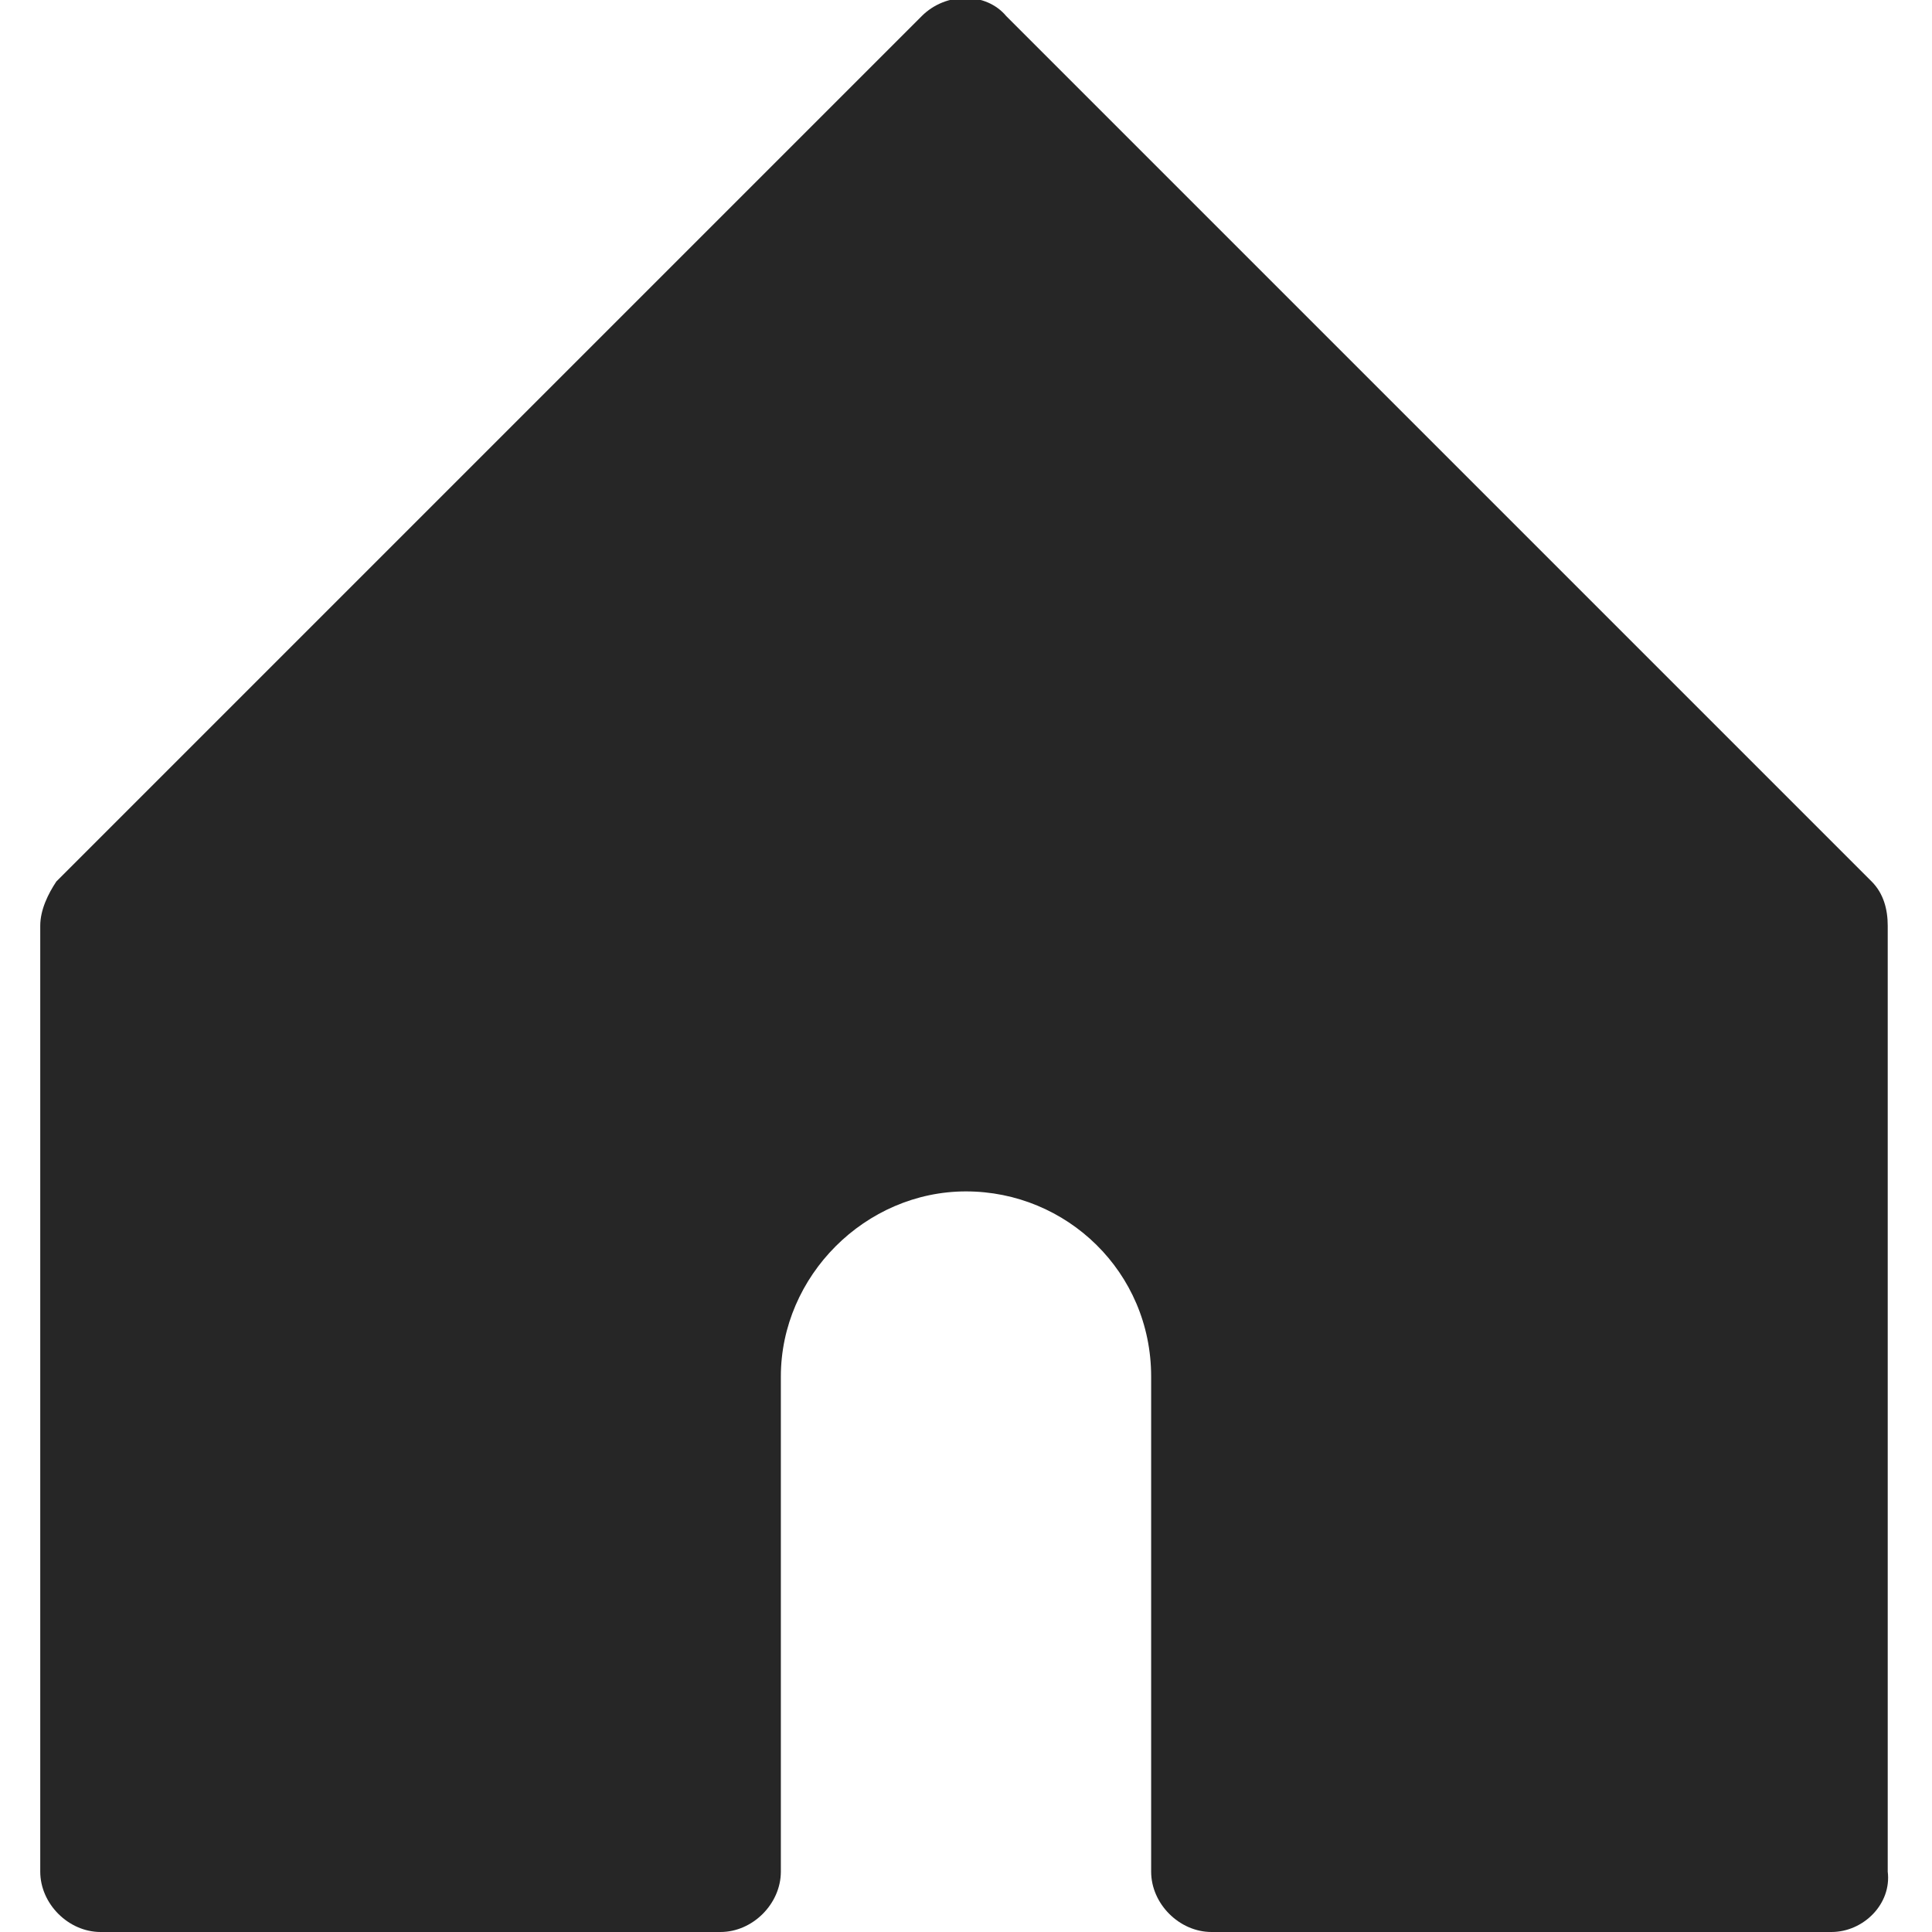
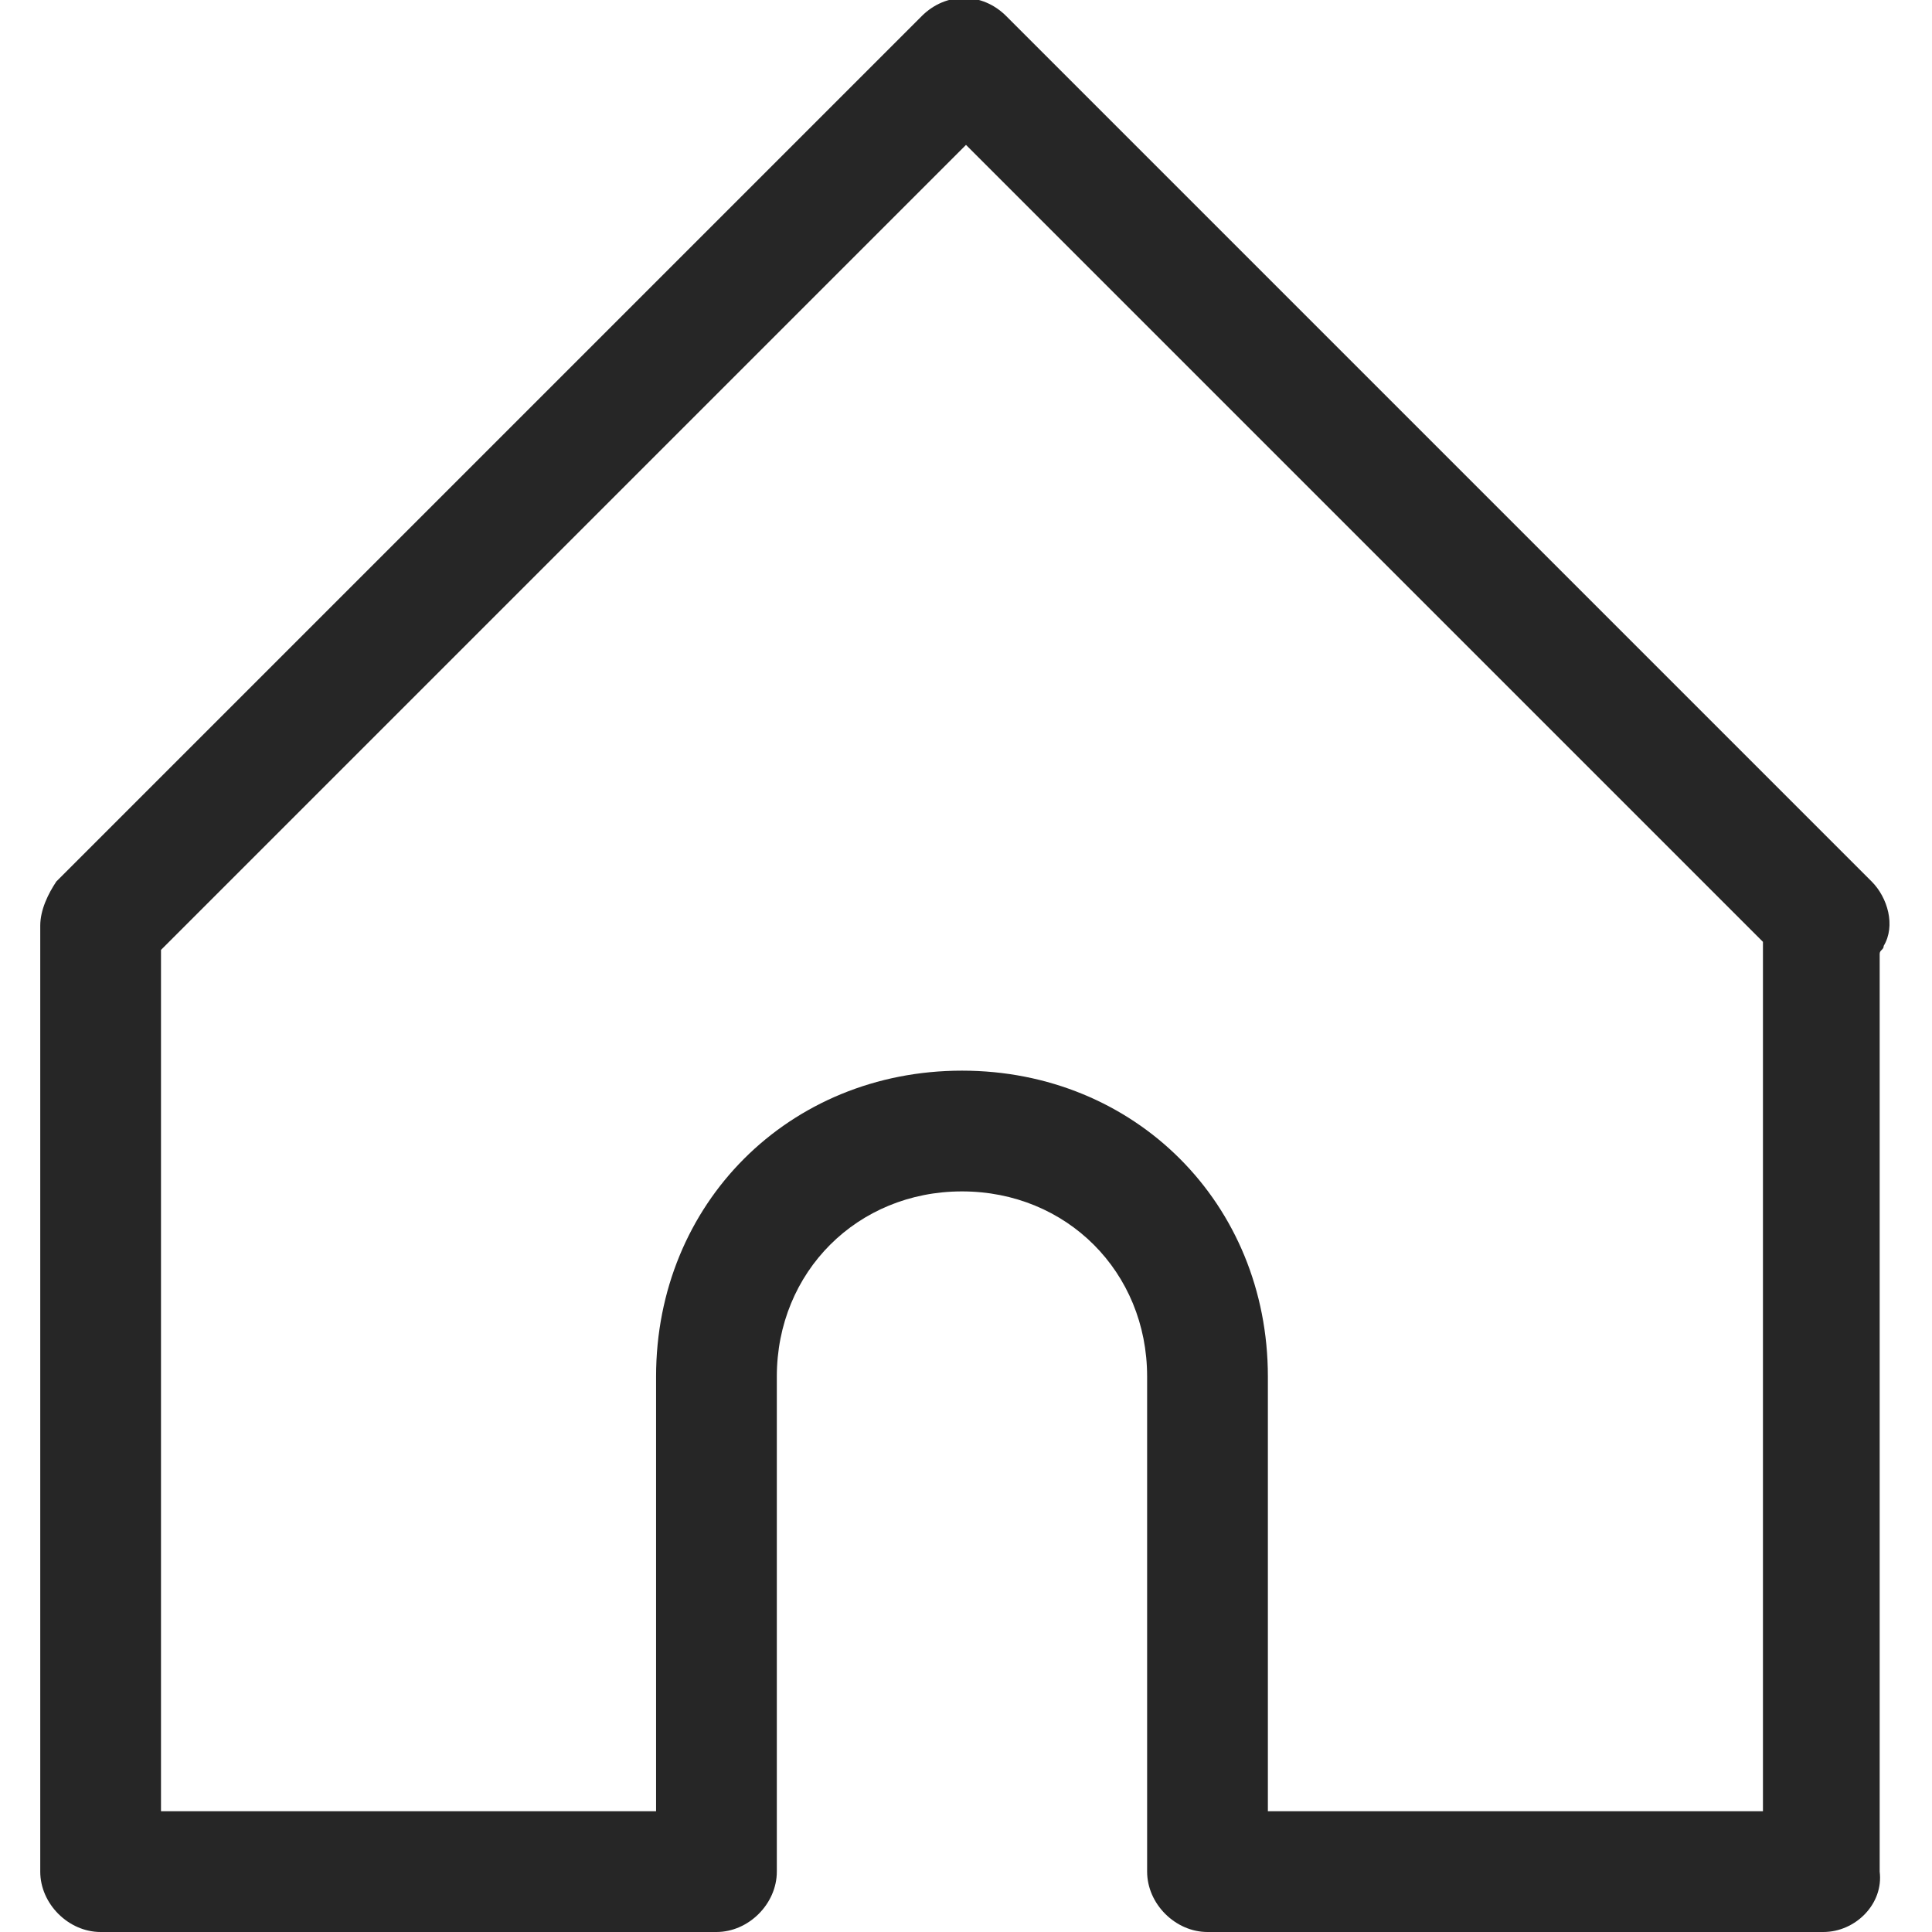
<svg fill="#262626" viewBox="0 0 48 48">
-   <path d="M45.5 48H30.1c-.8 0-1.5-.7-1.5-1.5V34.2c0-2.6-2.1-4.6-4.6-4.6s-4.6 2.1-4.6 4.6v12.3c0 .8-.7 1.5-1.5 1.5H2.5c-.8 0-1.5-.7-1.5-1.5V23c0-.4.2-.8.4-1.1L22.9.4c.6-.6 1.6-.6 2.1 0l21.5 21.5c.3.3.4.7.4 1.1v23.5c.1.8-.6 1.5-1.4 1.5z" />
+   <path d="M45.3 48H30c-.8 0-1.5-.7-1.5-1.5V34.2c0-2.6-2-4.6-4.6-4.6s-4.6 2-4.6 4.6v12.3c0 .8-.7 1.5-1.5 1.5H2.5c-.8 0-1.5-.7-1.5-1.5V23c0-.4.2-.8.4-1.1L22.9.4c.6-.6 1.5-.6 2.1 0l21.5 21.5c.4.4.6 1.1.3 1.6 0 .1-.1.1-.1.2v22.8c.1.8-.6 1.5-1.4 1.5zm-13.8-3h12.3V23.4L24 3.6l-20 20V45h12.3V34.2c0-4.3 3.3-7.6 7.6-7.6s7.6 3.3 7.6 7.6V45z" />
</svg>
